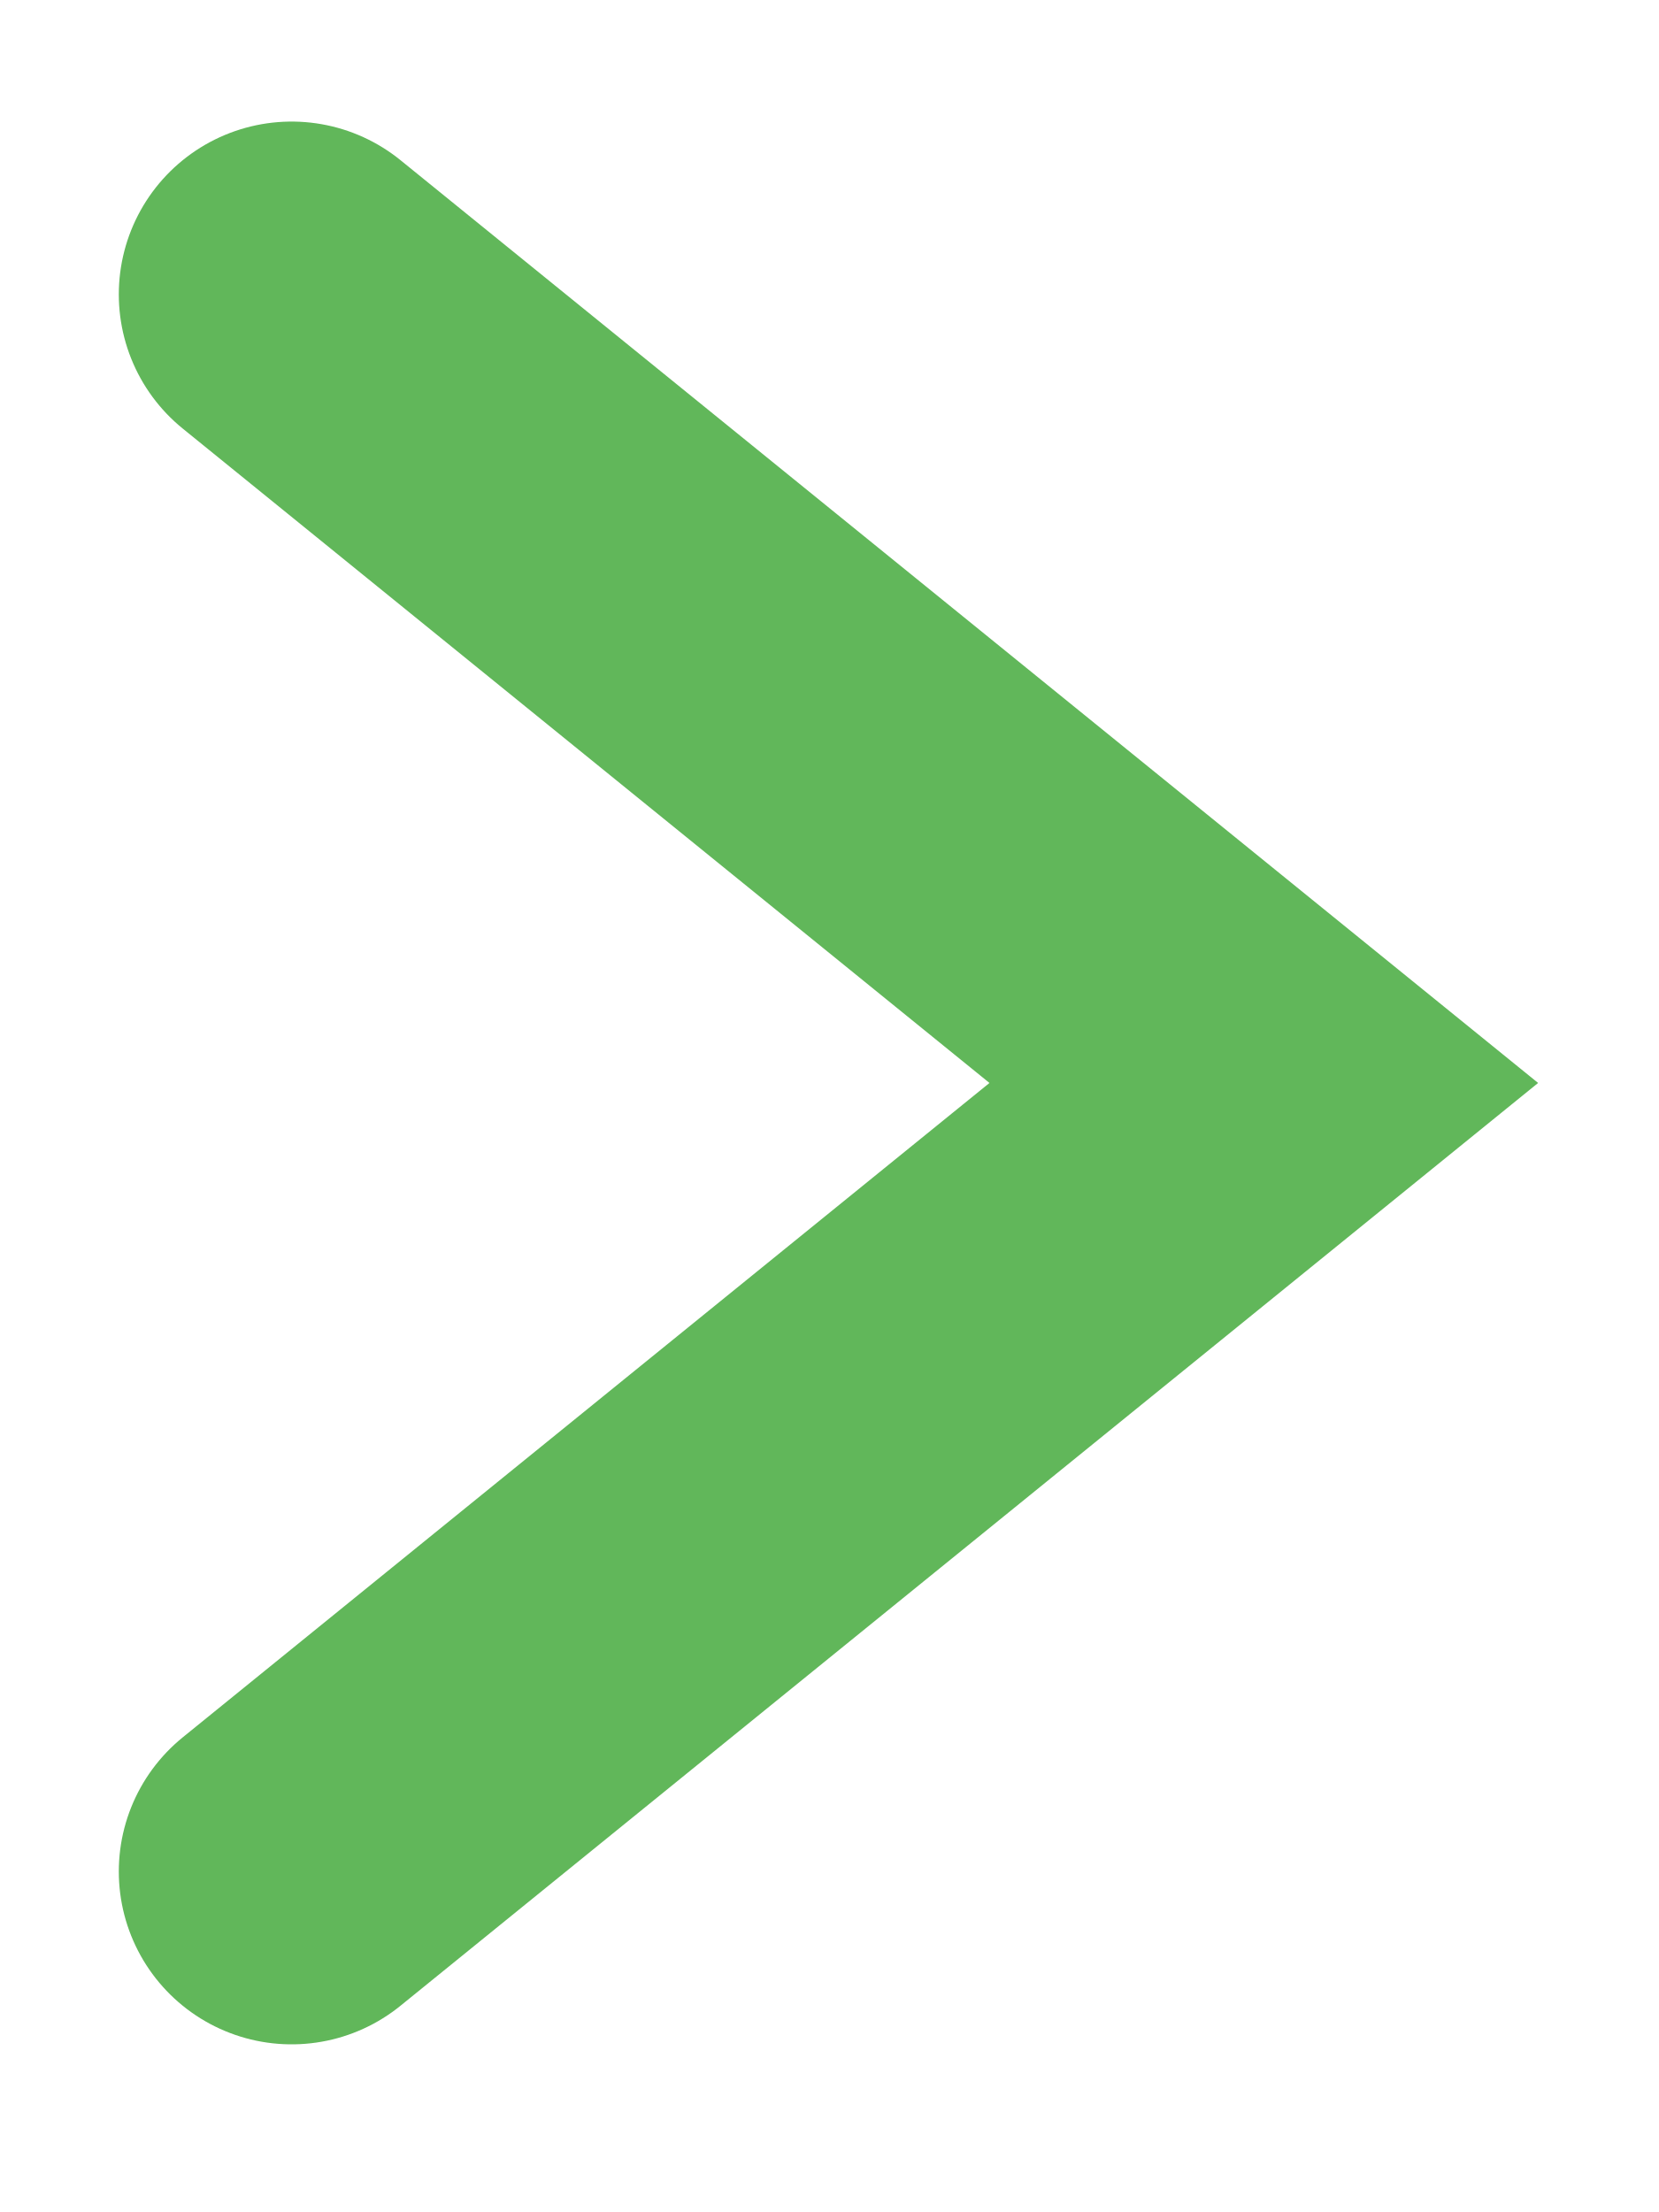
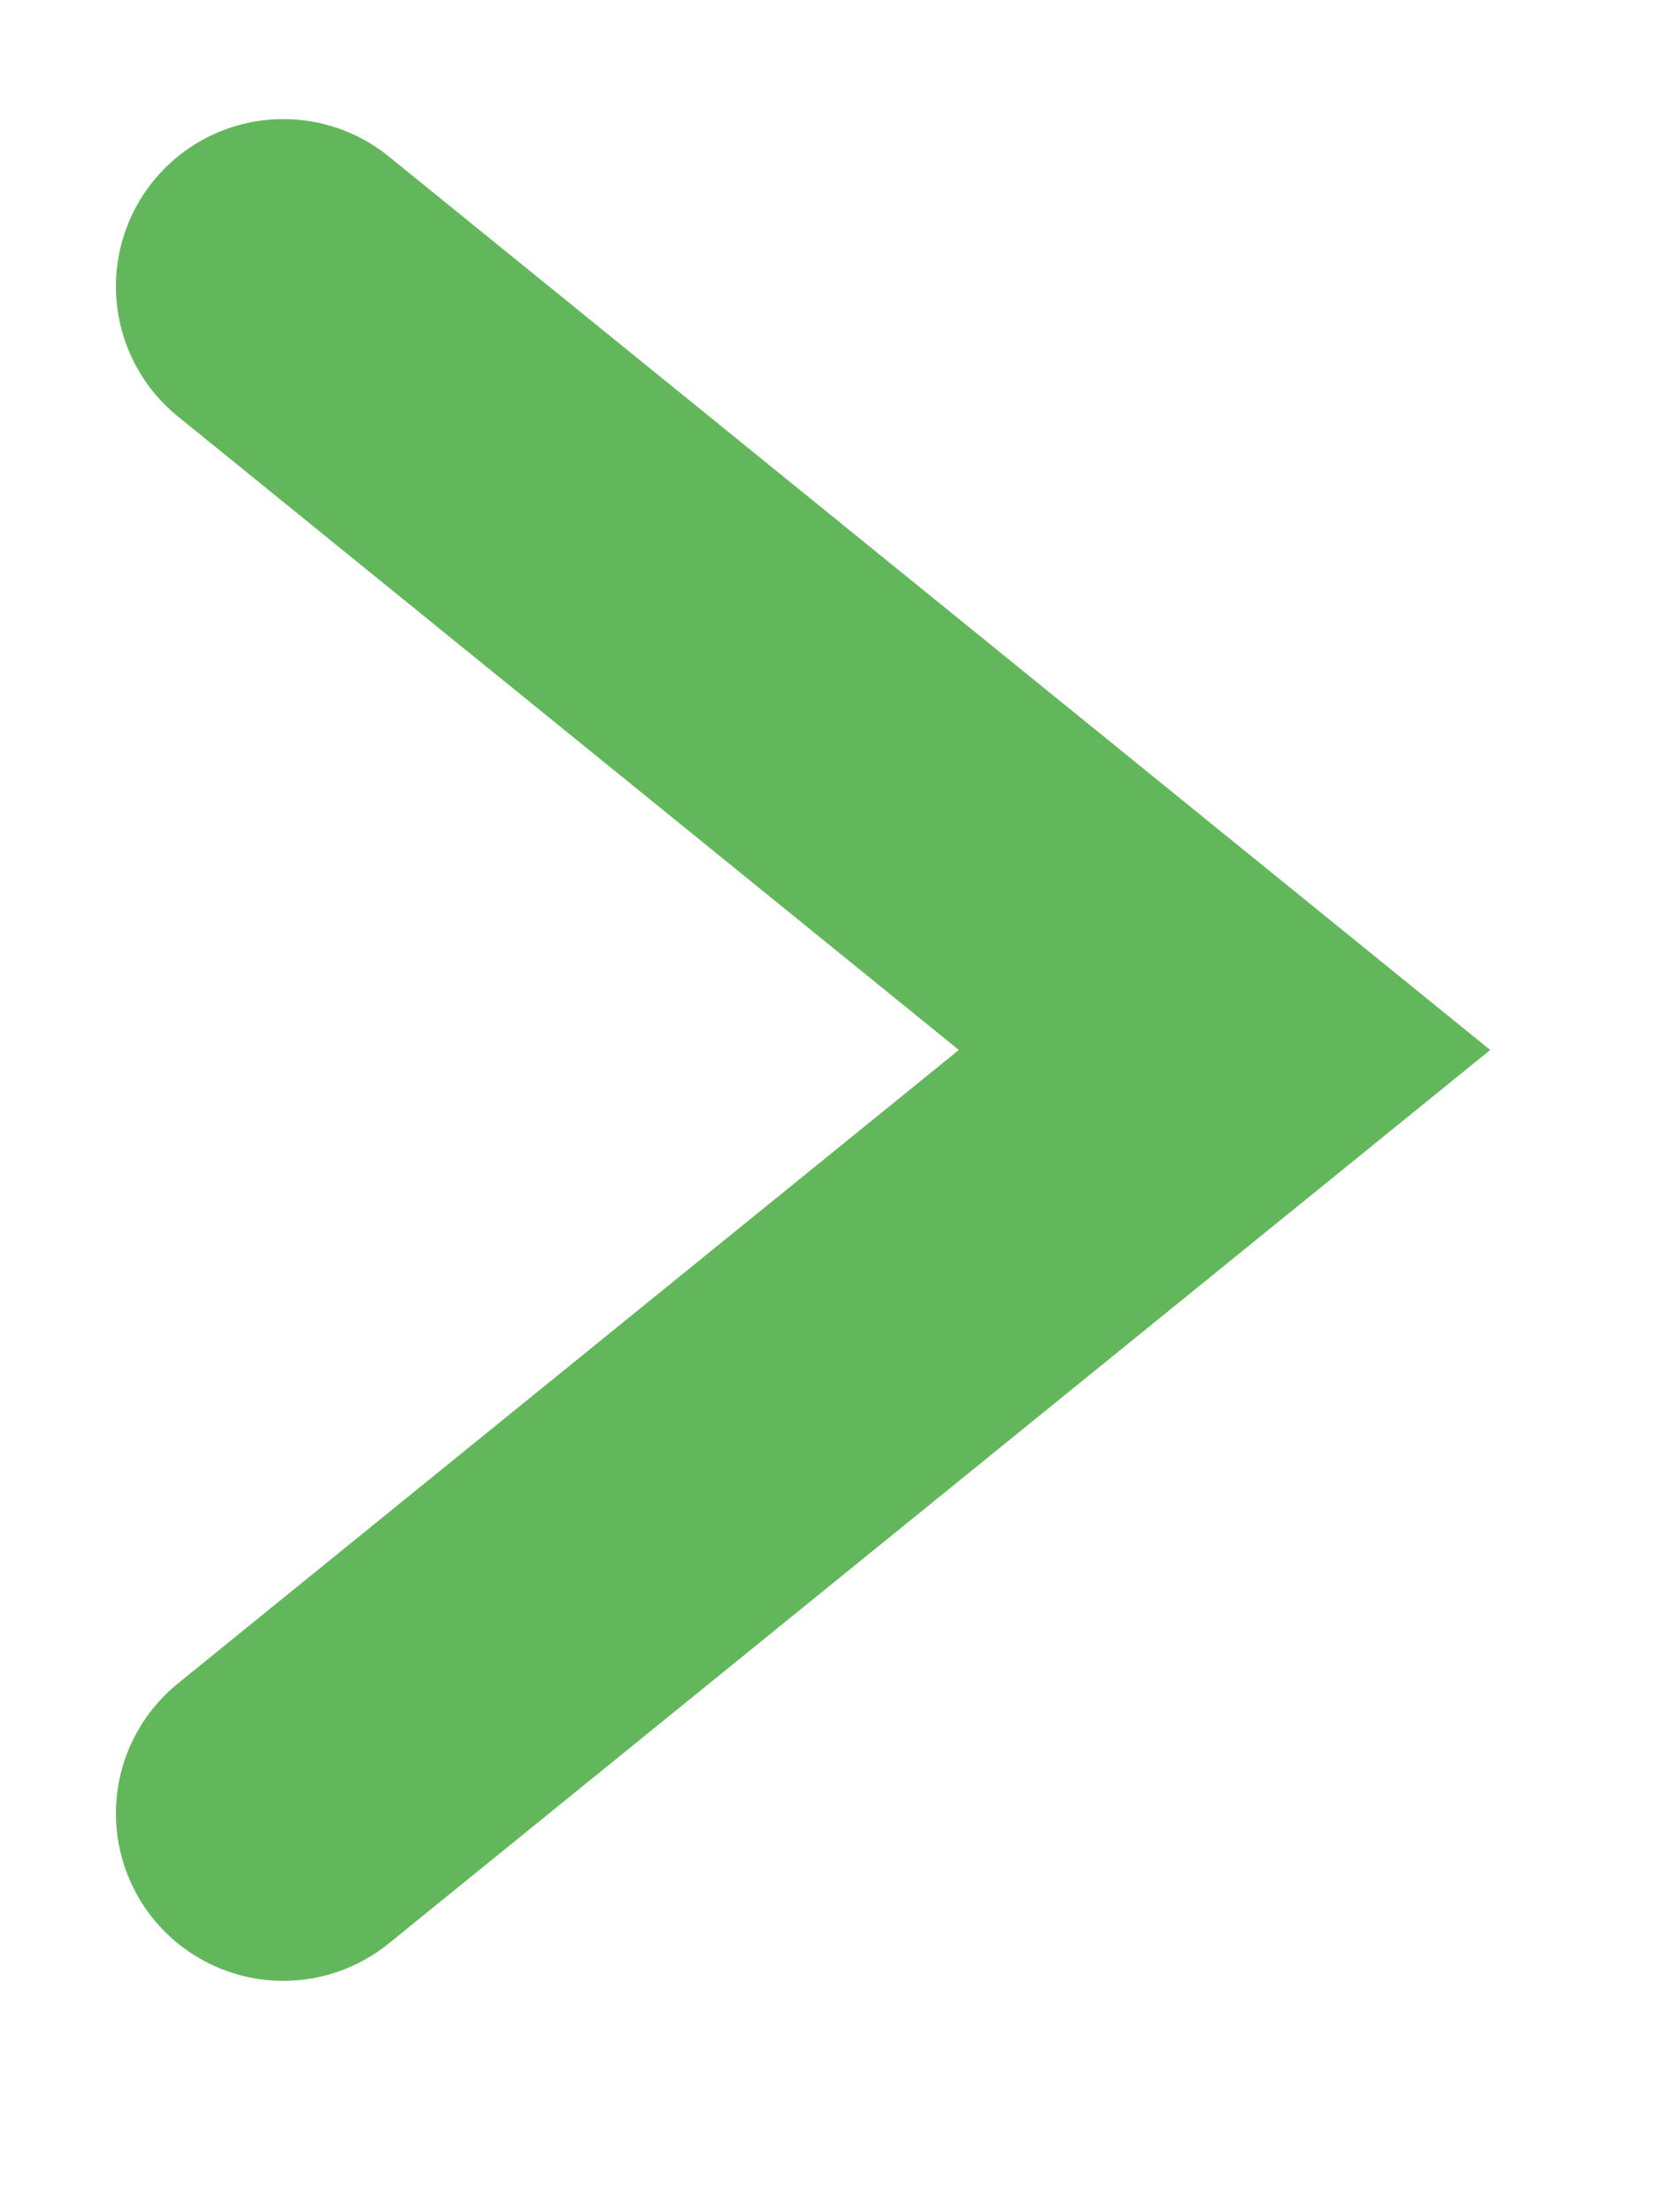
<svg xmlns="http://www.w3.org/2000/svg" width="9" height="12" viewBox="0 0 9 12" fill="none">
-   <path d="M1.582 1.597L6.856 5.875L1.582 10.153" stroke="#61B75A" stroke-width="1.875" stroke-linecap="round" />
+   <path d="M1.537 1.554L6.643 5.696L1.537 9.838" stroke="#61B75A" stroke-width="1.816" stroke-linecap="round" />
</svg>
